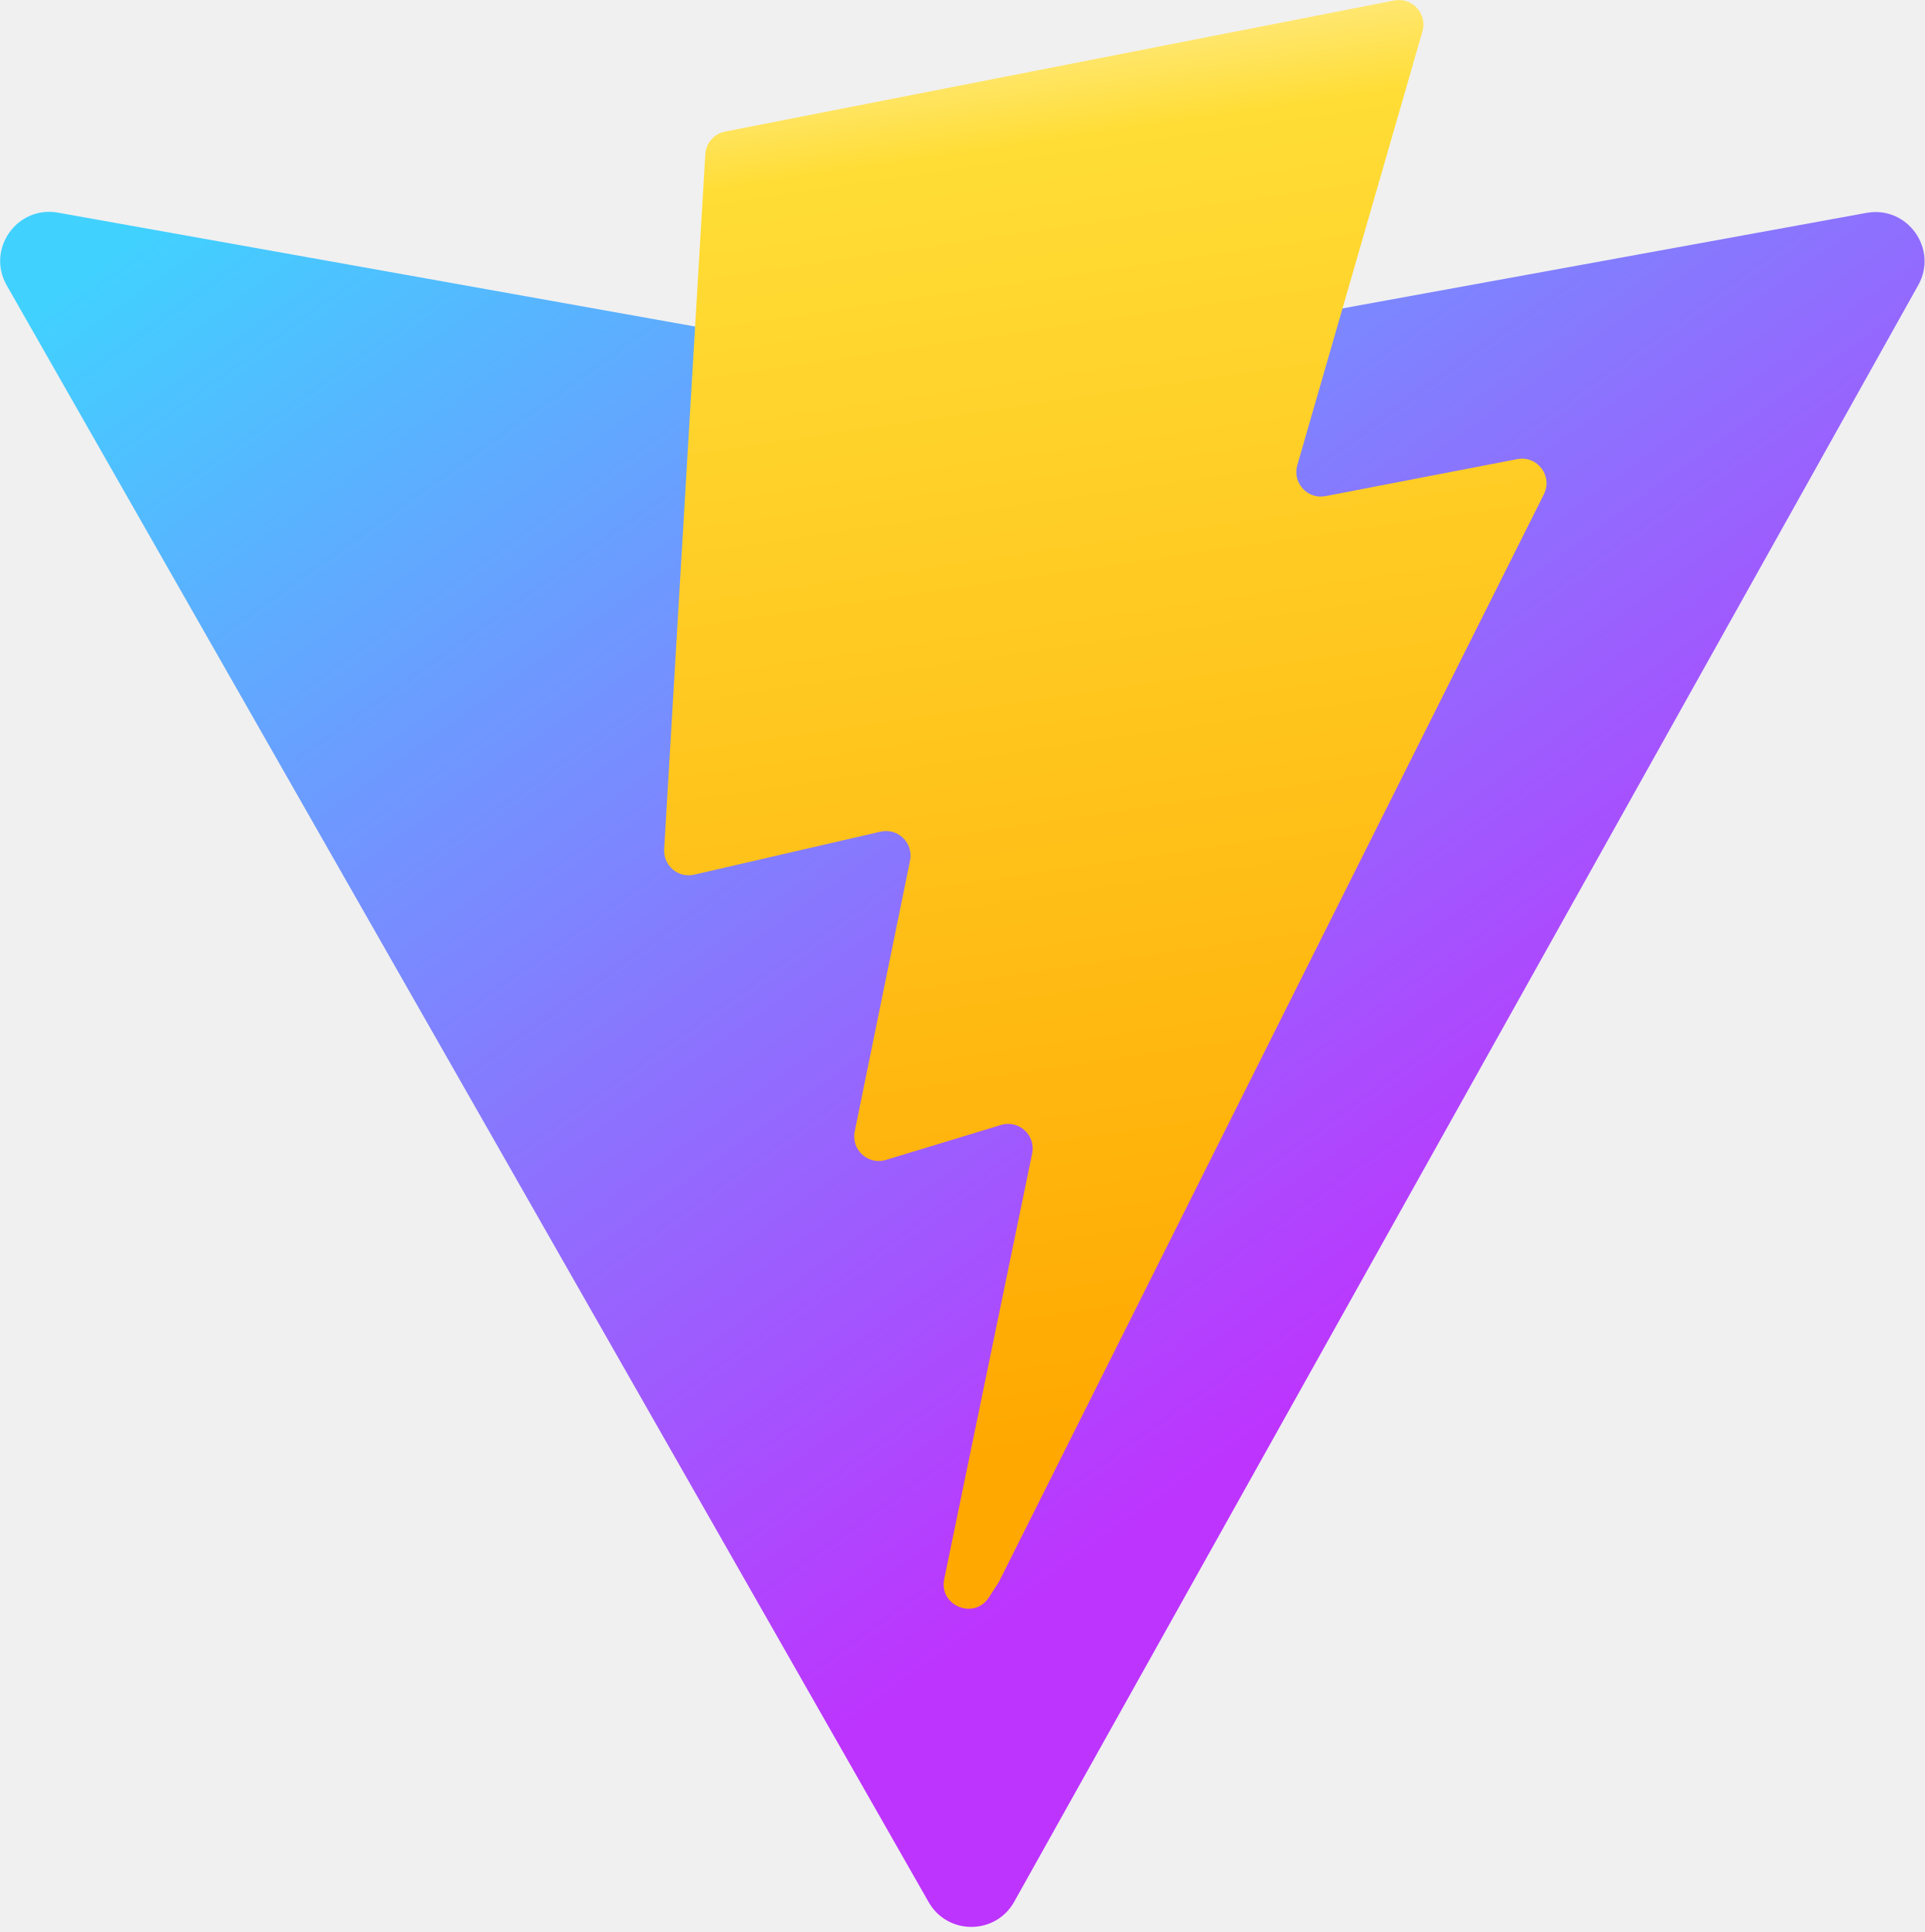
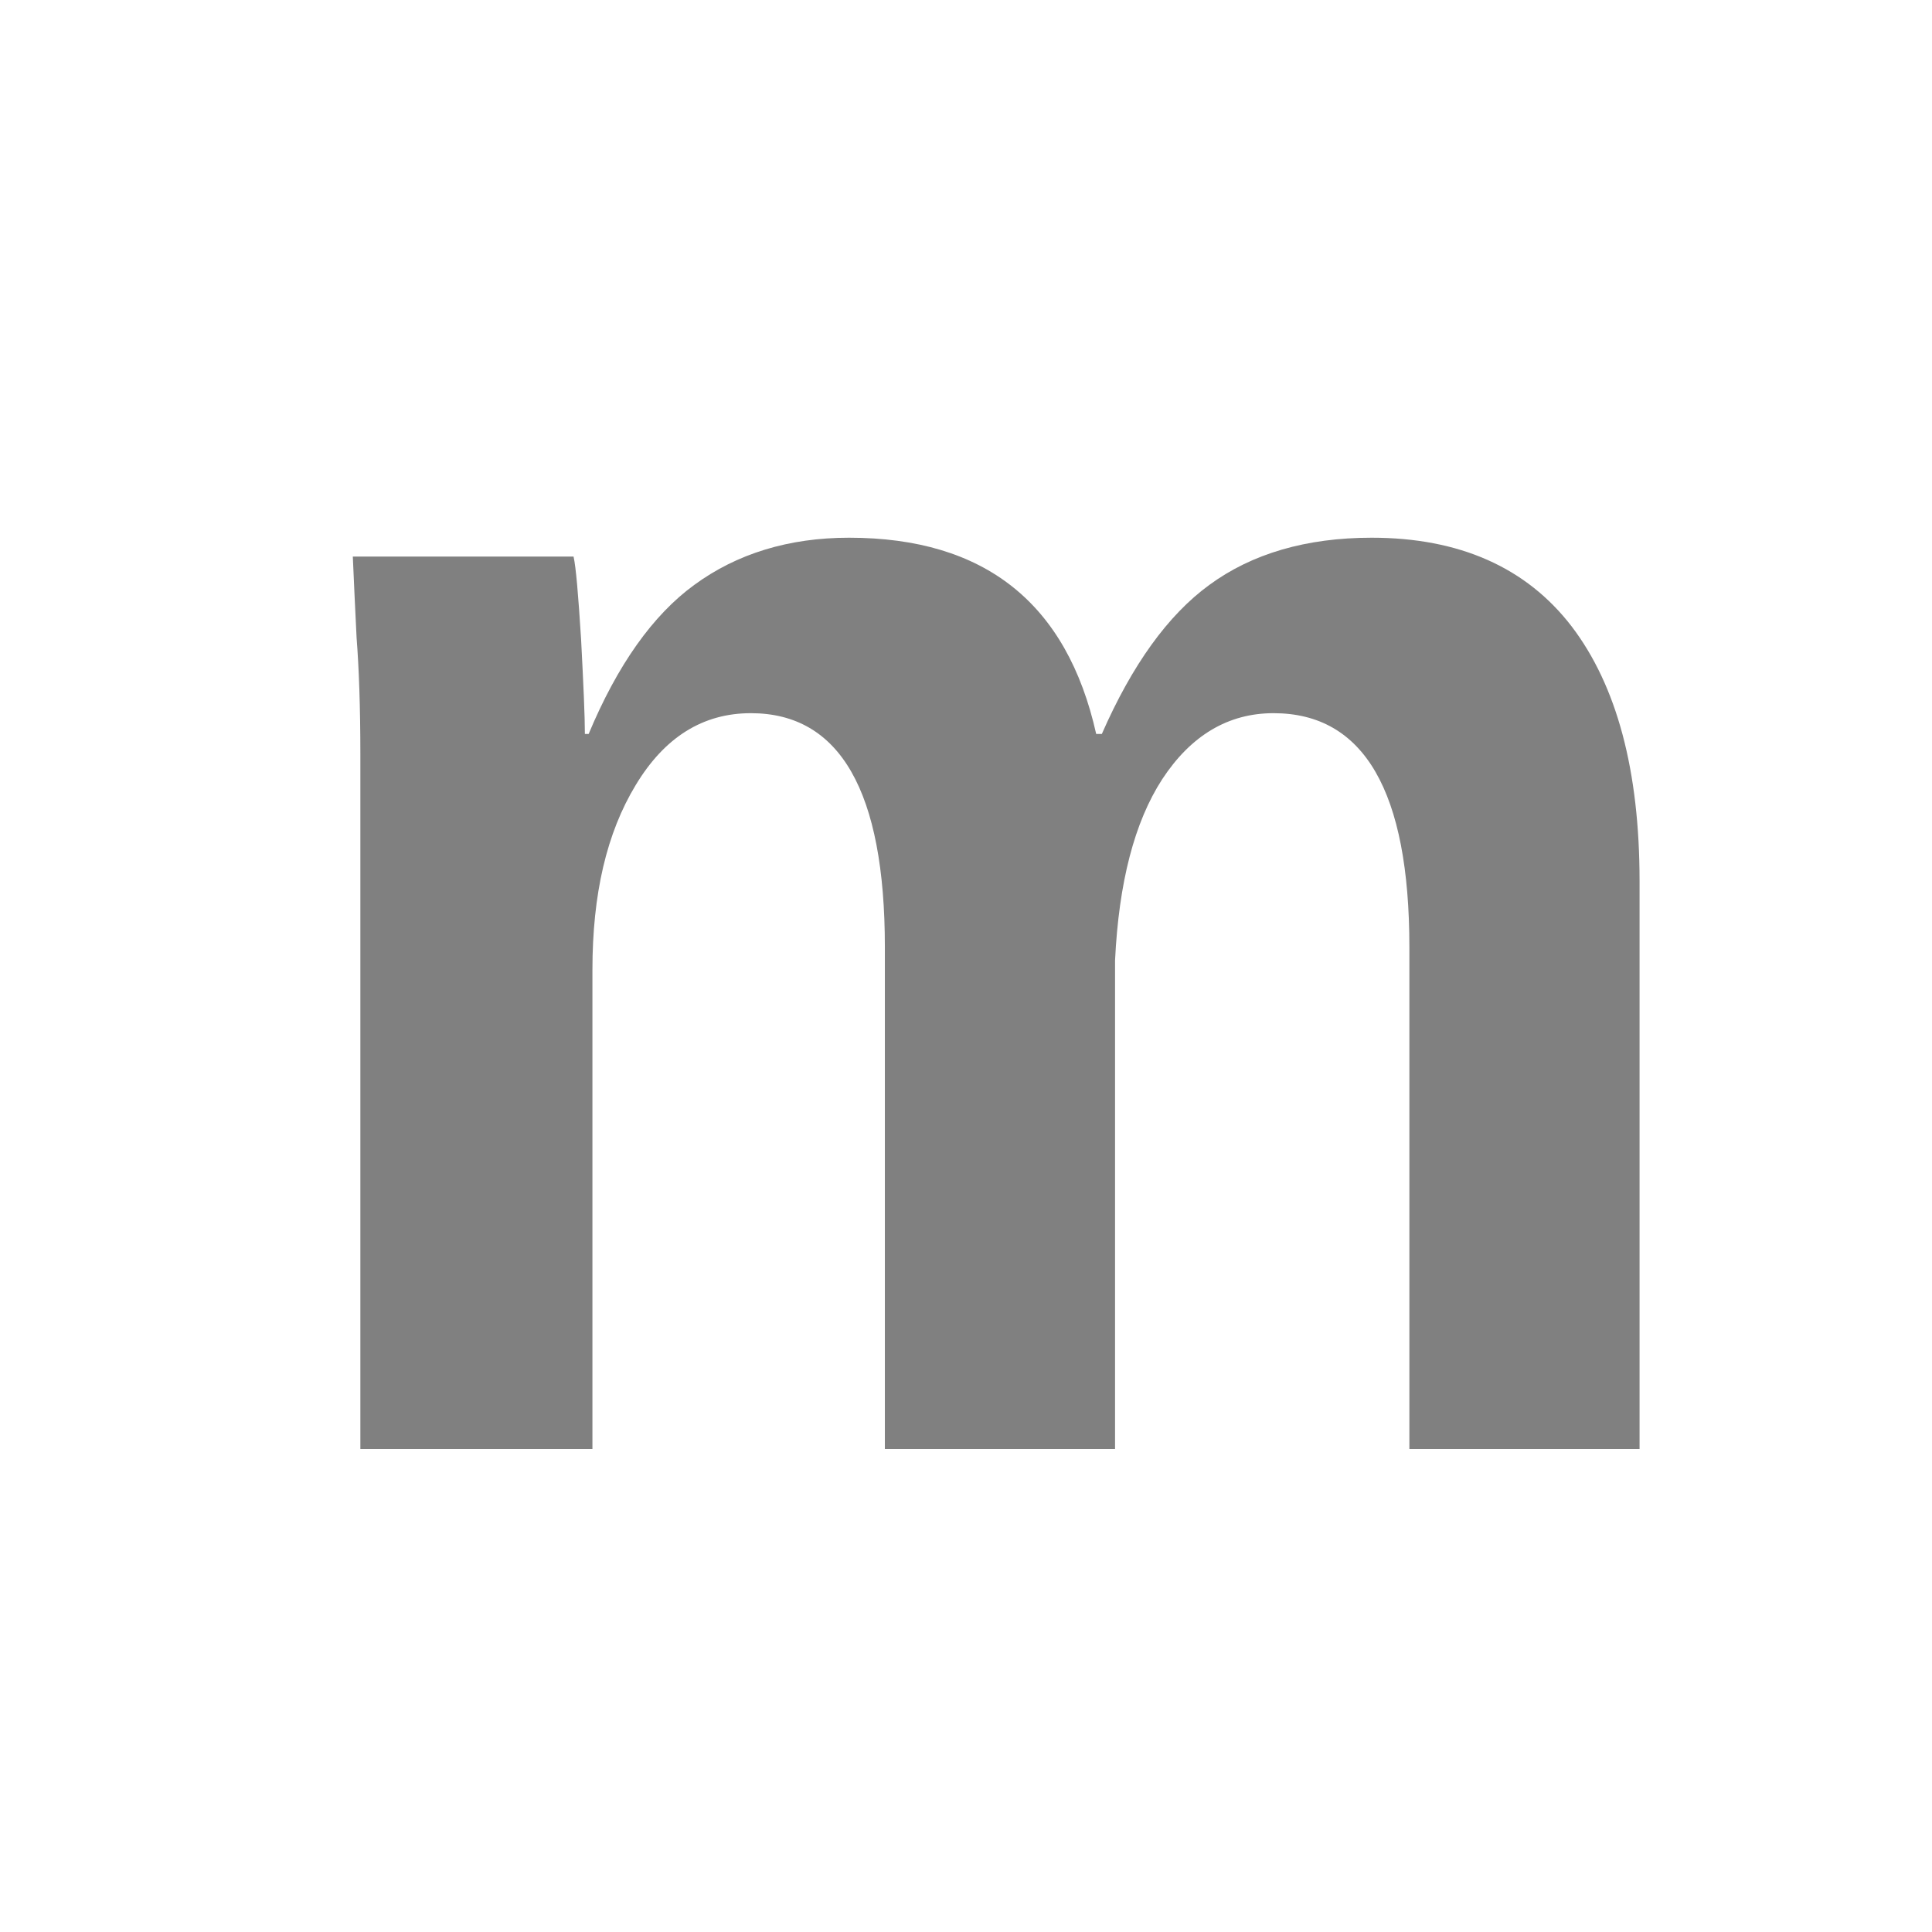
- <svg xmlns="http://www.w3.org/2000/svg" aria-hidden="true" role="img" class="iconify iconify--logos" width="31.88" height="32" preserveAspectRatio="xMidYMid meet" viewBox="0 0 256 257">
-   <defs>
-     <linearGradient id="IconifyId1813088fe1fbc01fb466" x1="-.828%" x2="57.636%" y1="7.652%" y2="78.411%">
-       <stop offset="0%" stop-color="#41D1FF" />
-       <stop offset="100%" stop-color="#BD34FE" />
-     </linearGradient>
-     <linearGradient id="IconifyId1813088fe1fbc01fb467" x1="43.376%" x2="50.316%" y1="2.242%" y2="89.03%">
-       <stop offset="0%" stop-color="#FFEA83" />
-       <stop offset="8.333%" stop-color="#FFDD35" />
-       <stop offset="100%" stop-color="#FFA800" />
-     </linearGradient>
-   </defs>
-   <path fill="url(#IconifyId1813088fe1fbc01fb466)" d="M255.153 37.938L134.897 252.976c-2.483 4.44-8.862 4.466-11.382.048L.875 37.958c-2.746-4.814 1.371-10.646 6.827-9.67l120.385 21.517a6.537 6.537 0 0 0 2.322-.004l117.867-21.483c5.438-.991 9.574 4.796 6.877 9.62Z" />
-   <path fill="url(#IconifyId1813088fe1fbc01fb467)" d="M185.432.063L96.44 17.501a3.268 3.268 0 0 0-2.634 3.014l-5.474 92.456a3.268 3.268 0 0 0 3.997 3.378l24.777-5.718c2.318-.535 4.413 1.507 3.936 3.838l-7.361 36.047c-.495 2.426 1.782 4.5 4.151 3.78l15.304-4.649c2.372-.72 4.652 1.36 4.15 3.788l-11.698 56.621c-.732 3.542 3.979 5.473 5.943 2.437l1.313-2.028l72.516-144.72c1.215-2.423-.88-5.186-3.54-4.672l-25.505 4.922c-2.396.462-4.435-1.77-3.759-4.114l16.646-57.705c.677-2.35-1.37-4.583-3.769-4.113Z" />
+ <svg xmlns="http://www.w3.org/2000/svg" width="16" height="16">
+   <rect width="16" height="16" fill="white" />
+   <text x="2" y="12" font-family="Arial, sans-serif" font-size="14" fill="gray" font-weight="bold">m</text>
</svg>
